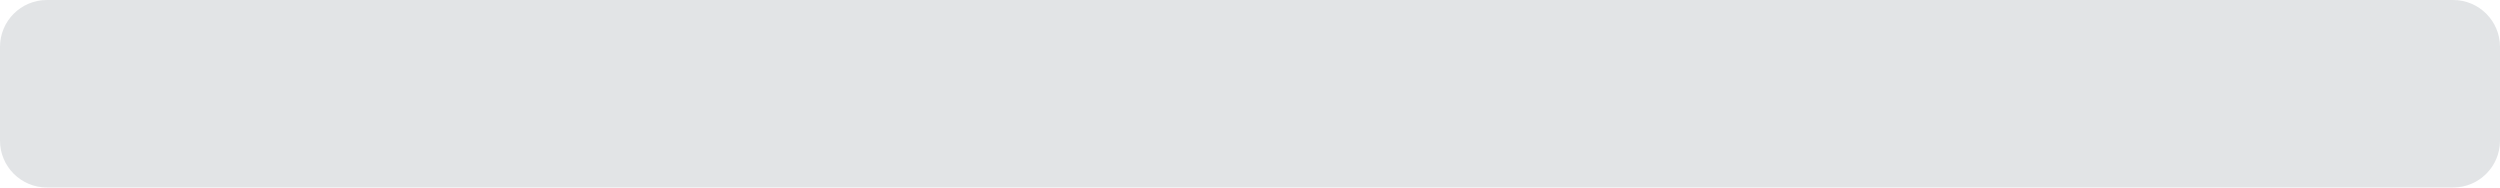
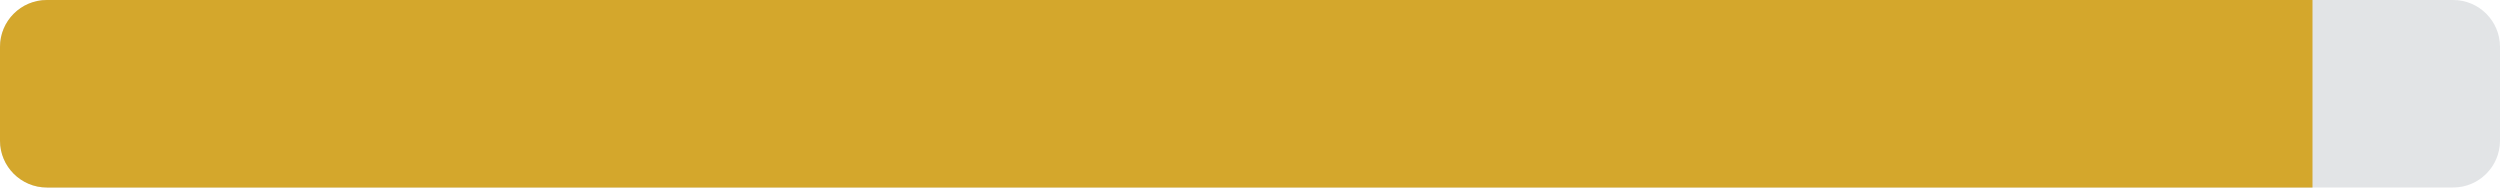
- <svg xmlns="http://www.w3.org/2000/svg" width="160" height="12" viewBox="0 0 160 12" role="img" aria-label="azure avm-res-cognitiveservices-account: 0 of 41 variables covered (not started)">
+ <svg xmlns="http://www.w3.org/2000/svg" width="160" height="12" viewBox="0 0 160 12" role="img" aria-label="azure avm-res-cognitiveservices-account: 38 of 41 variables covered (partial)">
  <clipPath id="r">
    <rect width="160" height="12" rx="3" />
  </clipPath>
  <g clip-path="url(#r)">
    <rect width="160" height="12" fill="#8c959f" fill-opacity="0.25" />
+     <rect width="148" height="12" fill="#d4a72c" />
  </g>
</svg>
